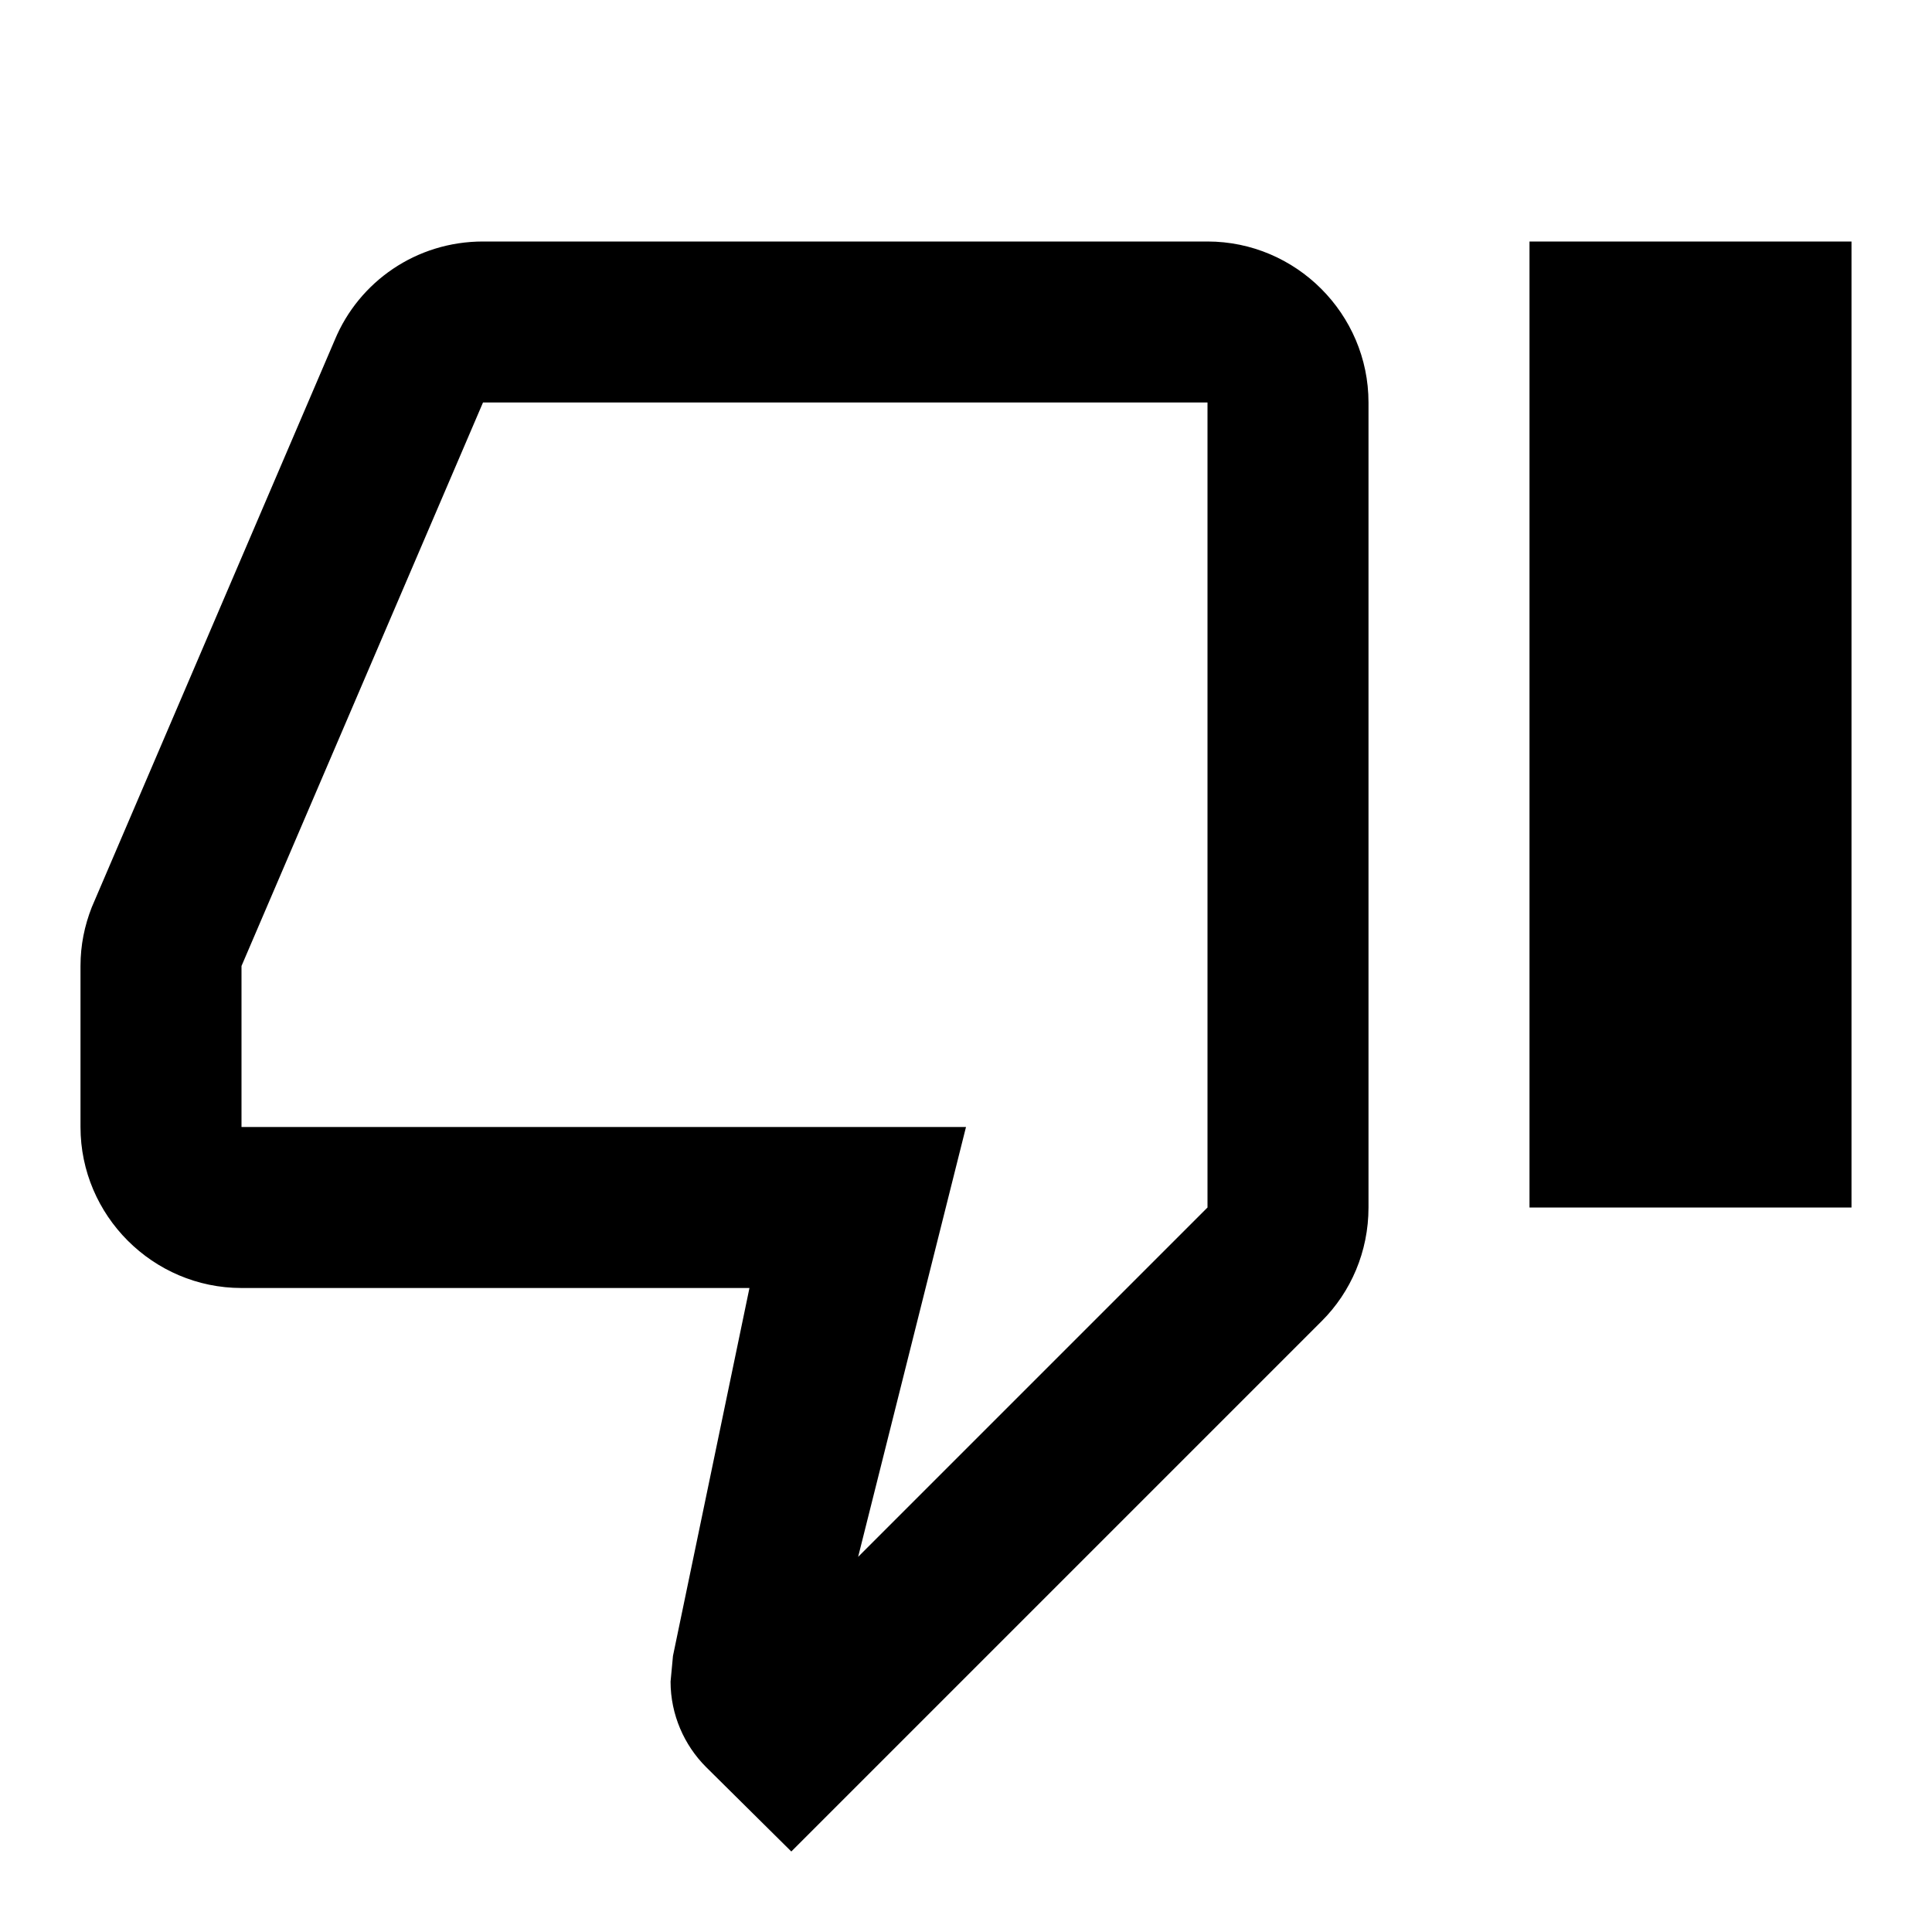
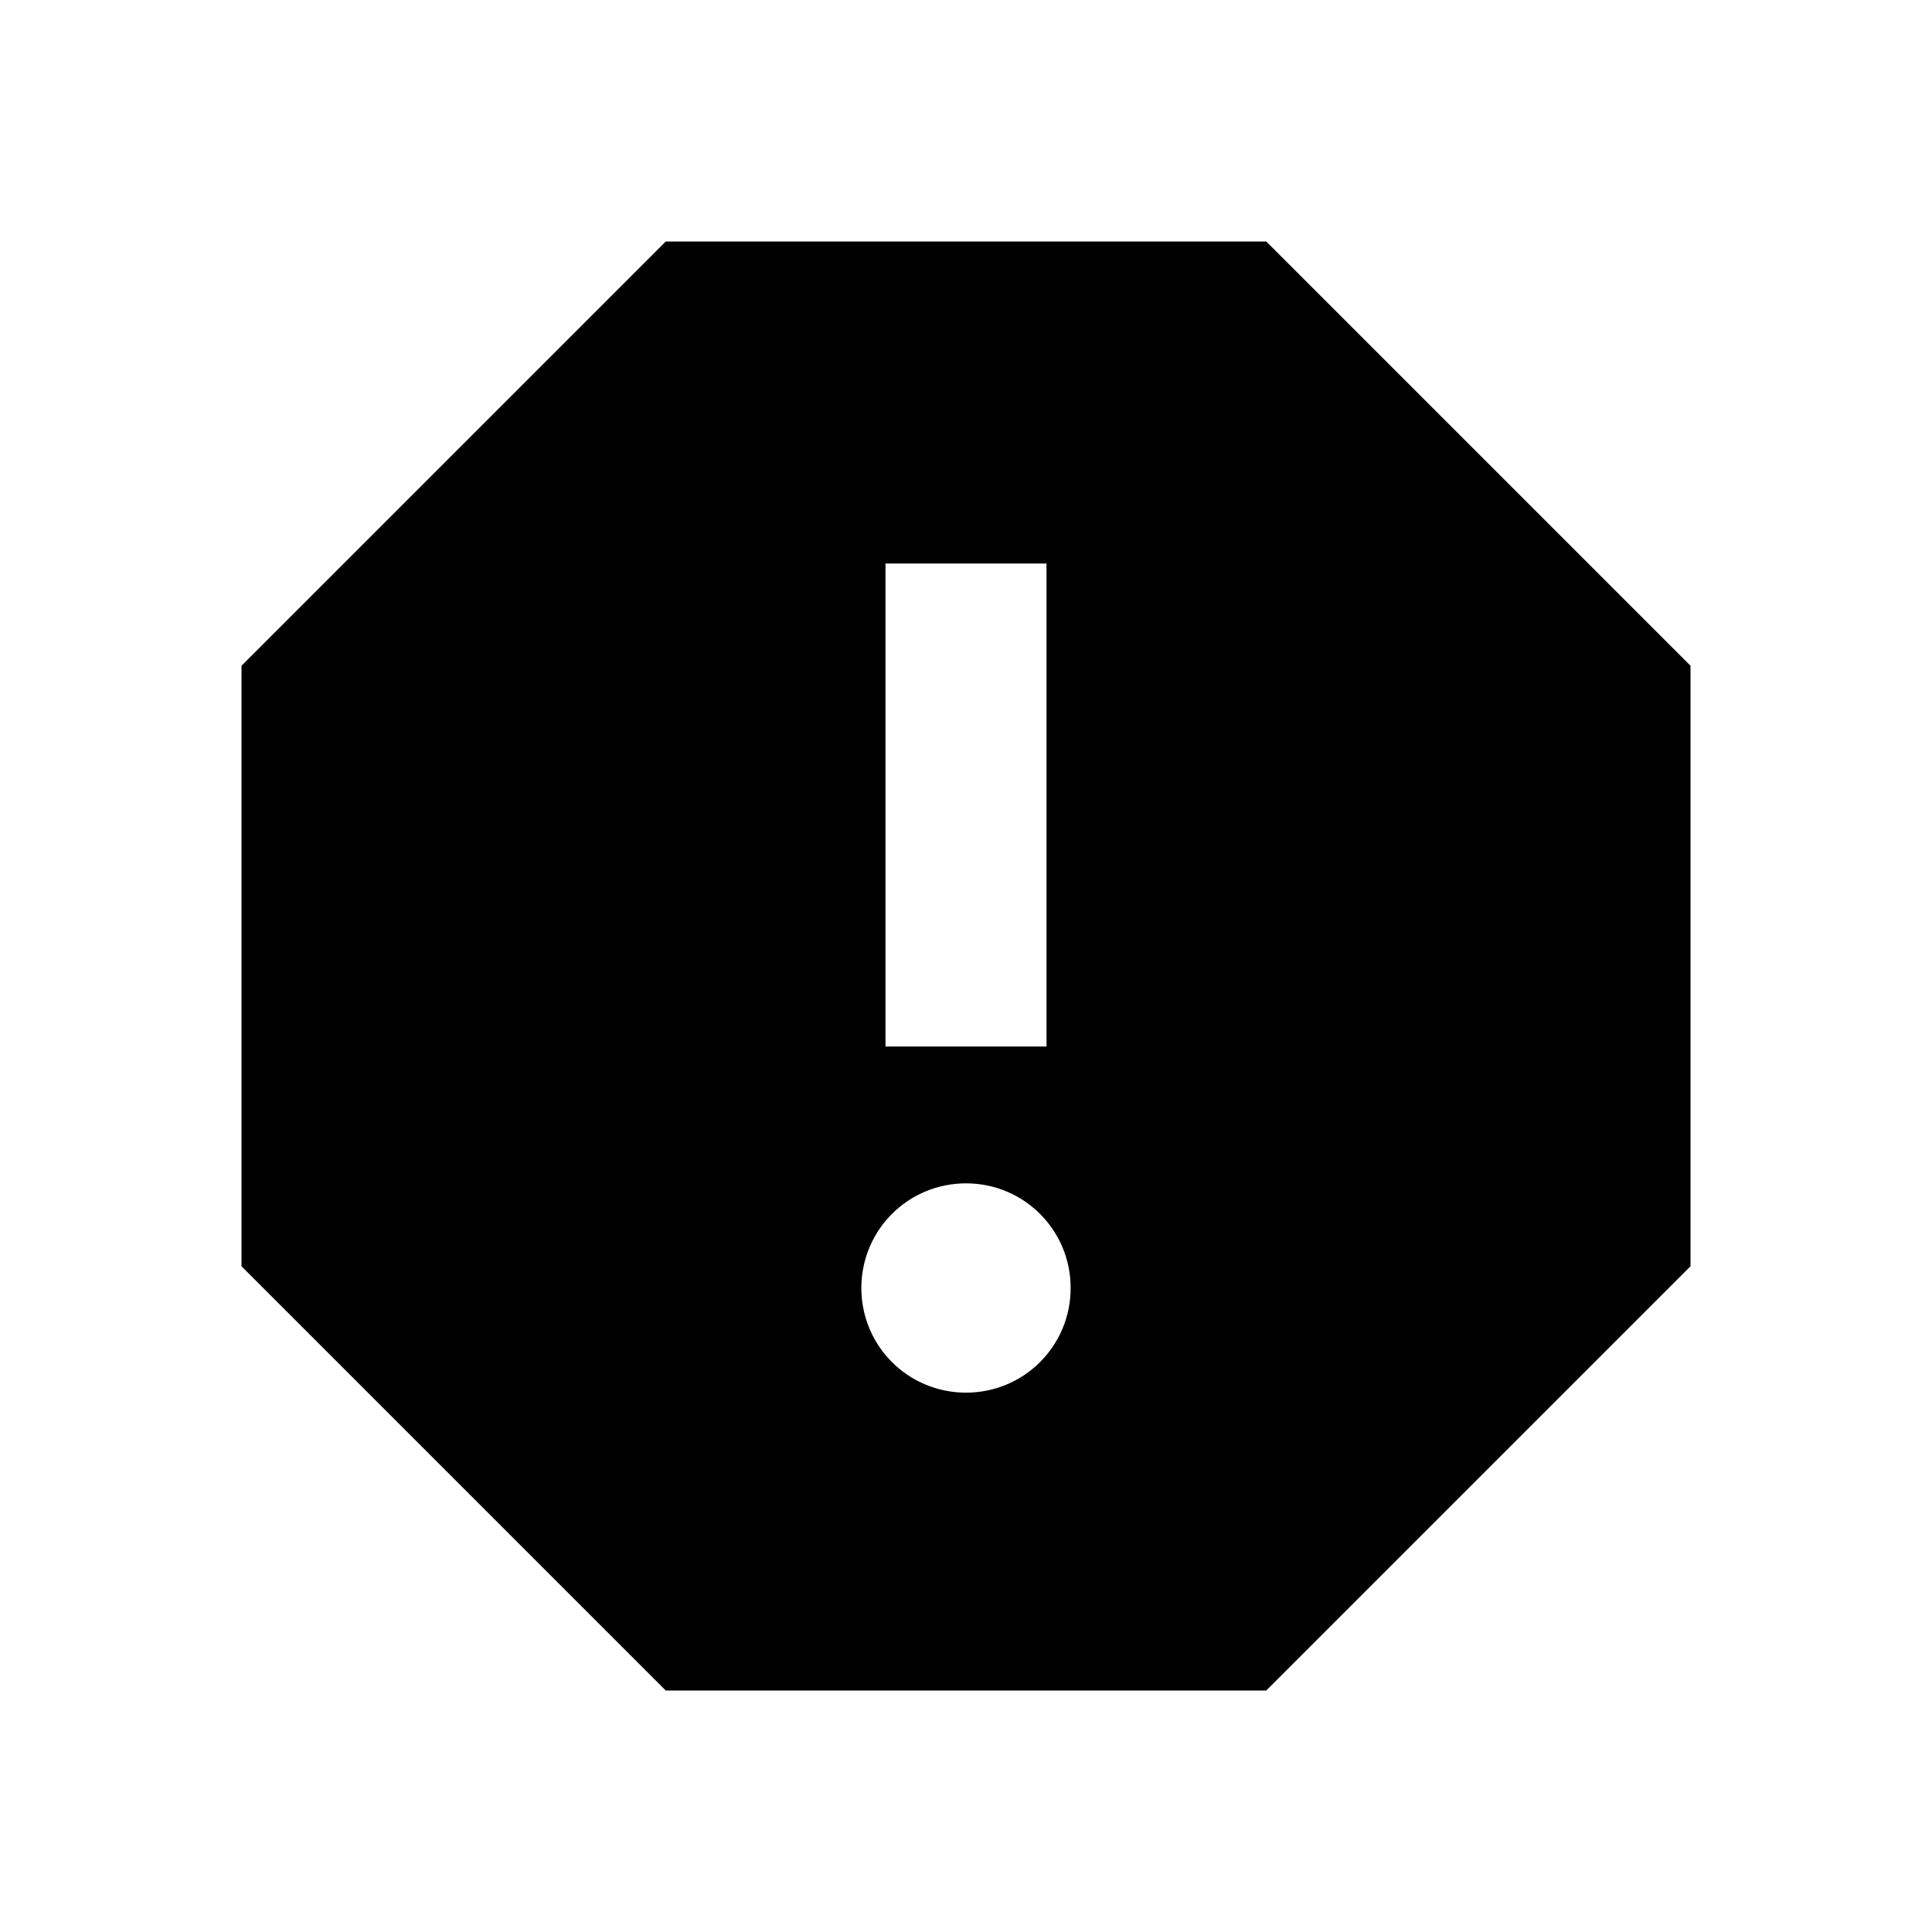
<svg xmlns="http://www.w3.org/2000/svg" height="24" viewBox="0 0 24 24" width="24">
-   <path d="M0 0h24v24H0V0zm0 0h24v24H0V0z" fill="none" />
-   <path d="M15 3H6c-.83 0-1.54.5-1.84 1.22l-3.02 7.05c-.09.23-.14.47-.14.73v2c0 1.1.9 2 2 2h6.31l-.95 4.57-.03.32c0 .41.17.79.44 1.06L9.83 23l6.59-6.59c.36-.36.58-.86.58-1.41V5c0-1.1-.9-2-2-2zm0 12l-4.34 4.34L12 14H3v-2l3-7h9v10zm4-12h4v12h-4z" />
+   <path d="M0 0h24v24H0V0z" fill="none" />
+   <path d="M15.73 3H8.27L3 8.27v7.46L8.27 21h7.46L21 15.73V8.27L15.73 3zM12 17.3c-.72 0-1.3-.58-1.3-1.3s.58-1.3 1.3-1.3 1.3.58 1.3 1.3-.58 1.3-1.3 1.3zm1-4.3h-2V7h2v6z" />
</svg>
